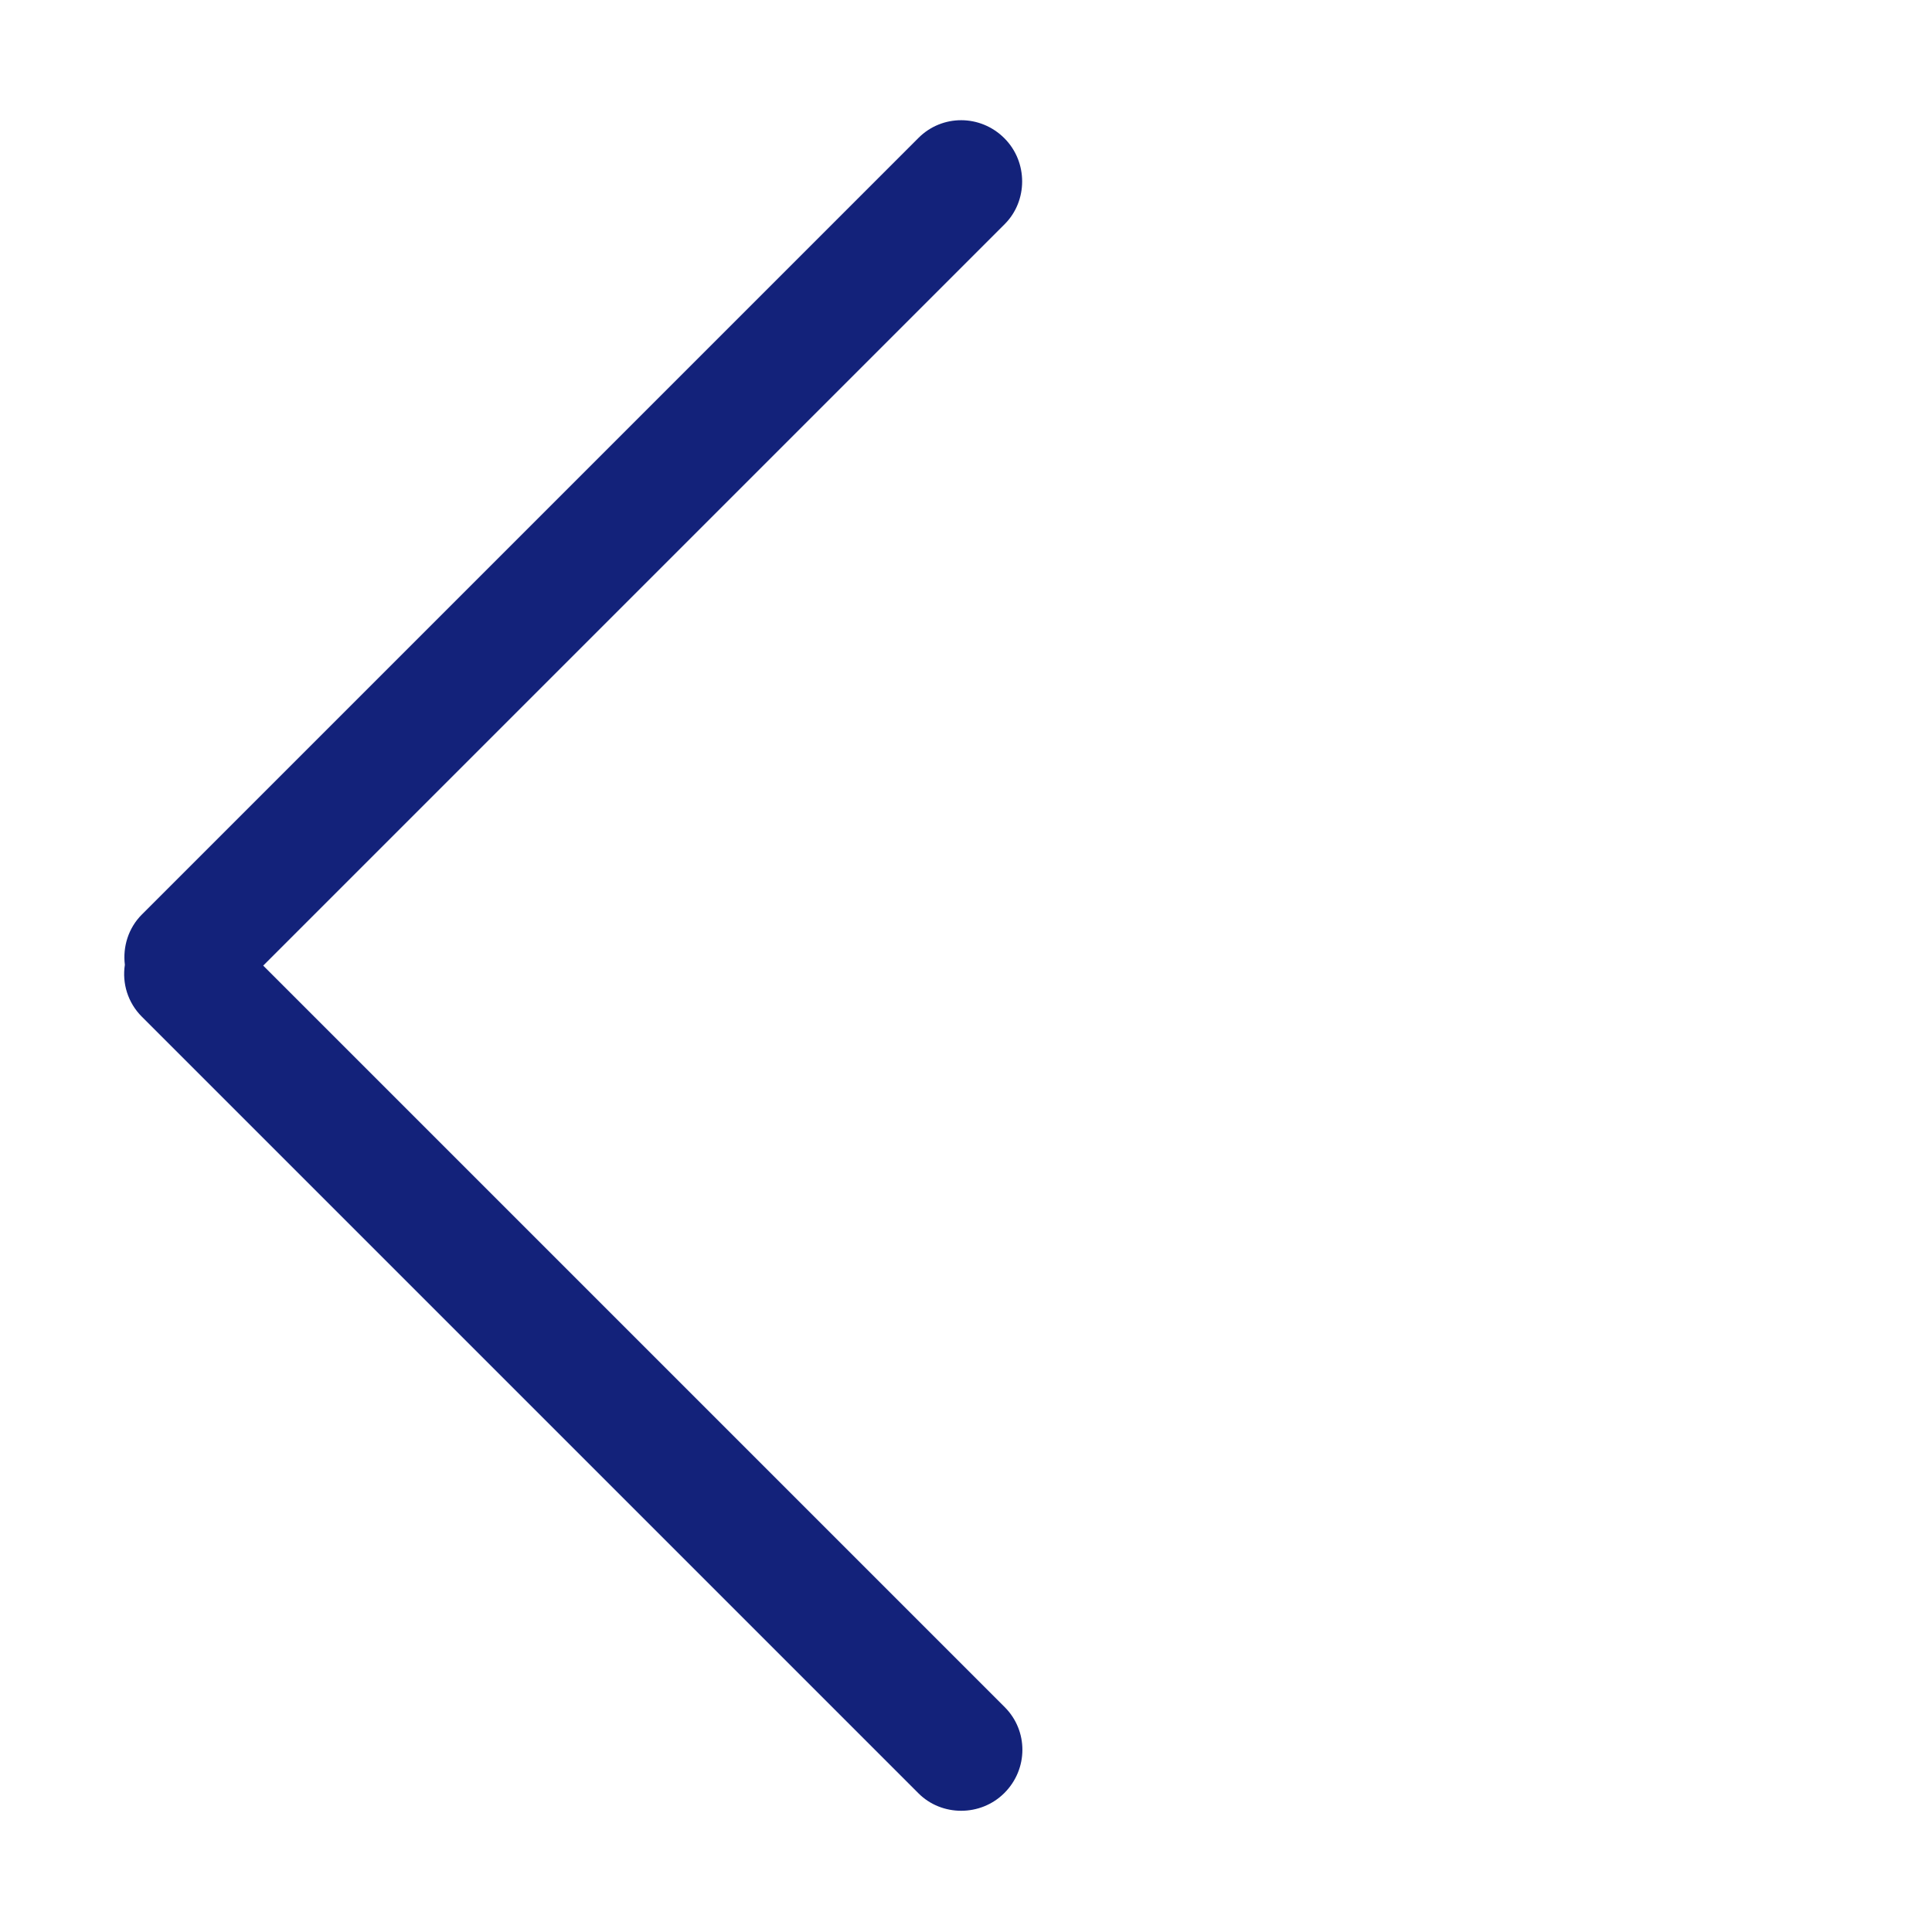
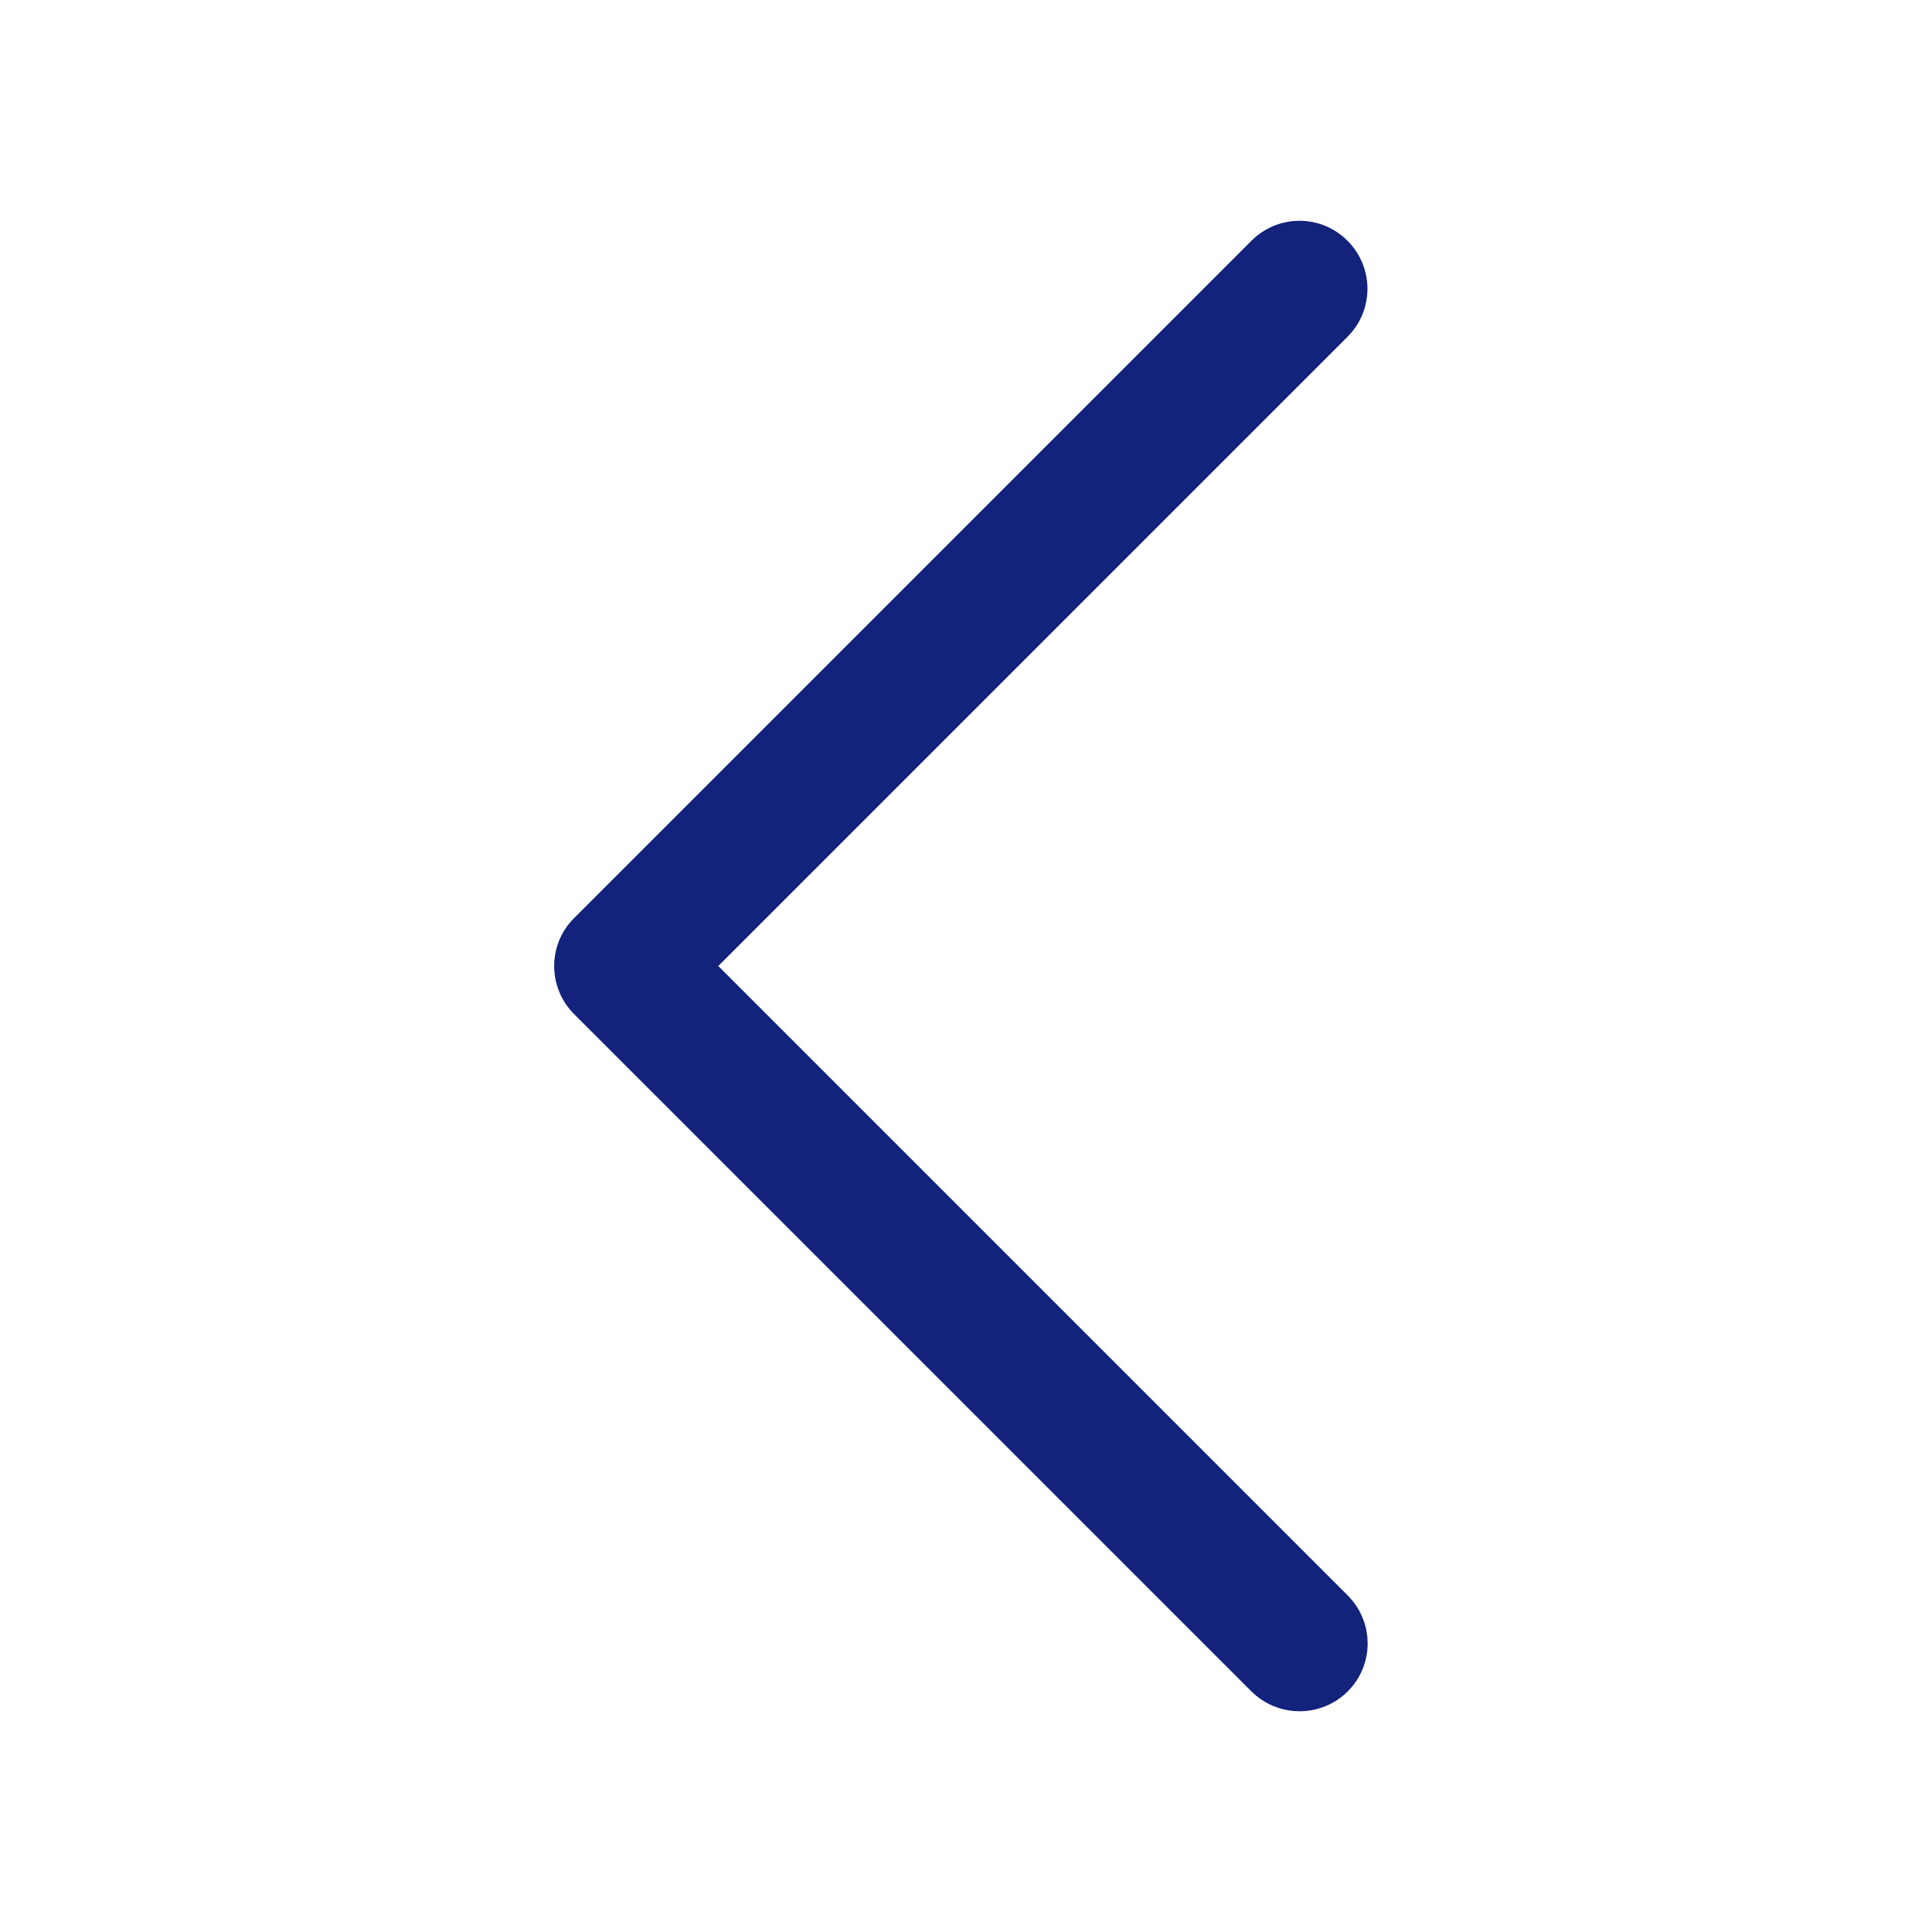
<svg xmlns="http://www.w3.org/2000/svg" class="icon" width="200px" height="200.00px" viewBox="0 0 1024 1024" version="1.1">
-   <path d="M532.526 904.818L139.506 511.797 532.526 118.777c12.258-12.258 12.432-32.892-0.187-45.511-12.707-12.707-32.995-12.703-45.512-0.187L75.167 484.739c-7.12 7.12-10.163 17.066-8.991 26.624-1.5 9.755 1.51 20.011 8.991 27.491l411.661 411.661c12.258 12.258 32.892 12.432 45.512-0.187 12.707-12.707 12.702-32.995 0.187-45.511z" fill="#13227a" />
+   <path d="M688.8 907c-9.2 0-18.4-3.5-25.5-10.5l-359-359c-14.1-14.1-14.1-36.9 0-50.9l359-359c14.1-14.1 36.9-14.1 50.9 0 14.1 14.1 14.1 36.9 0 50.9L380.7 512l333.6 333.6c14.1 14.1 14.1 36.9 0 50.9-7 7-16.3 10.5-25.5 10.5z" fill="#13227a" />
</svg>
